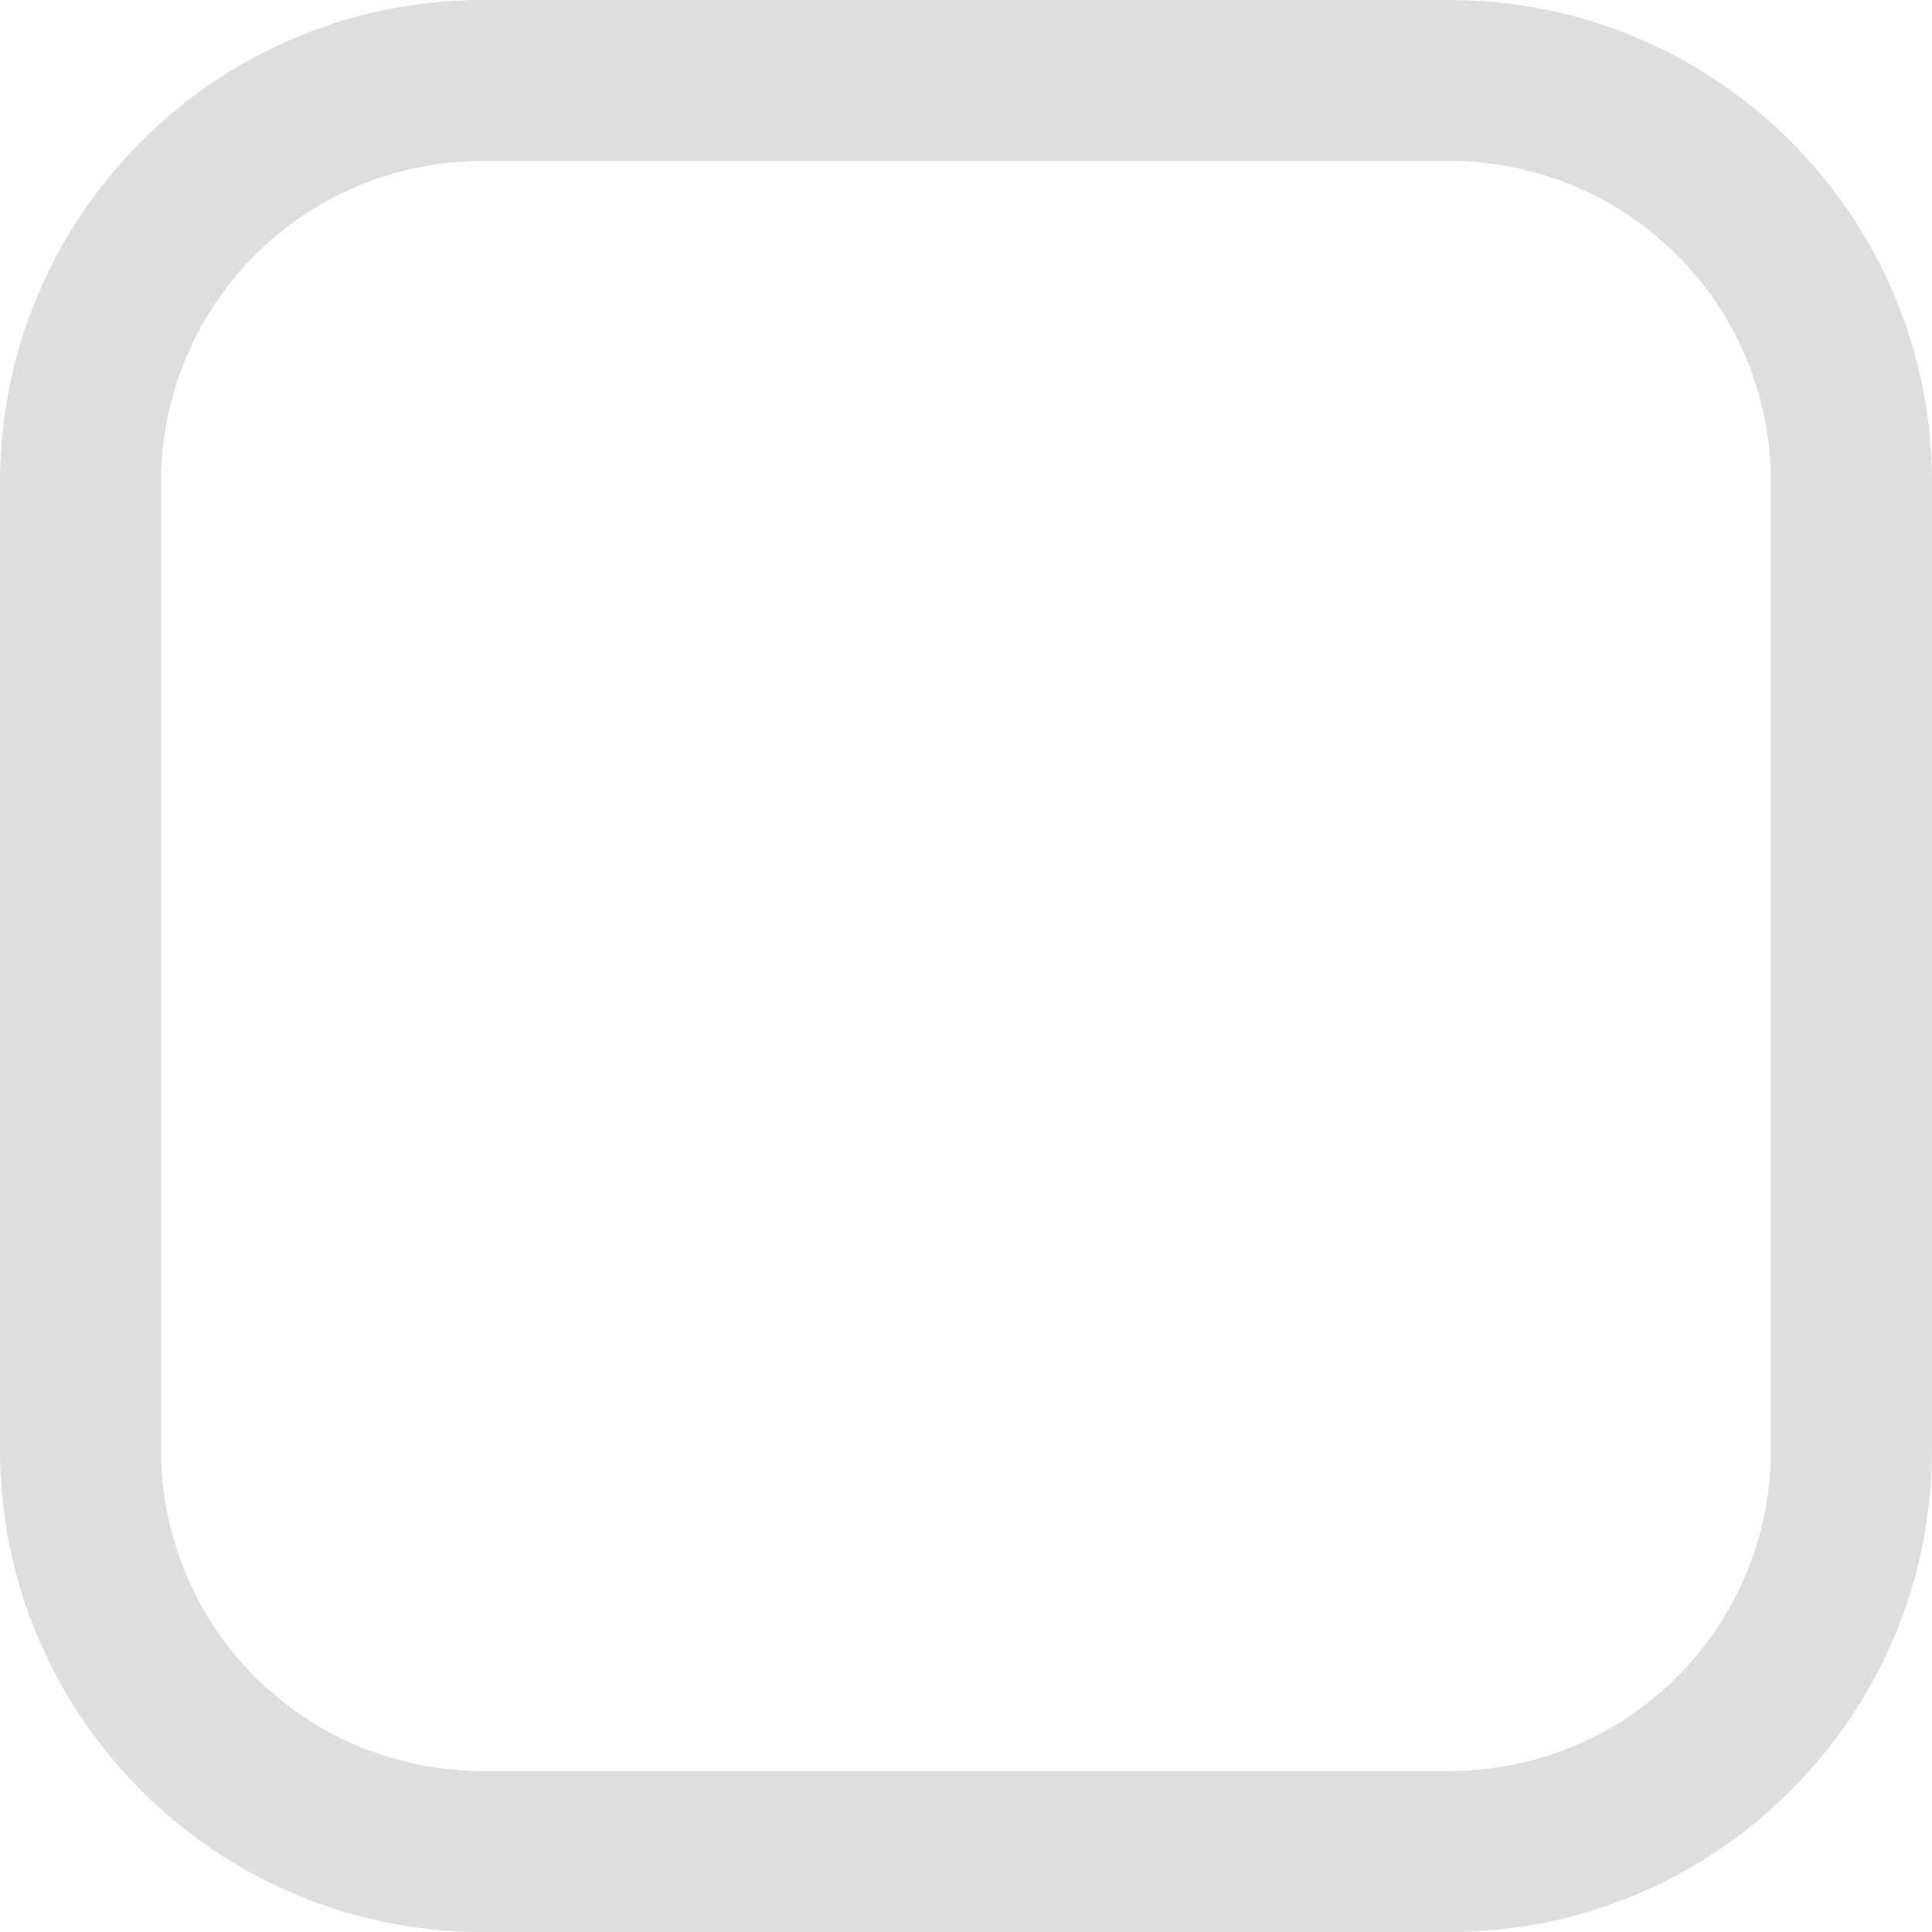
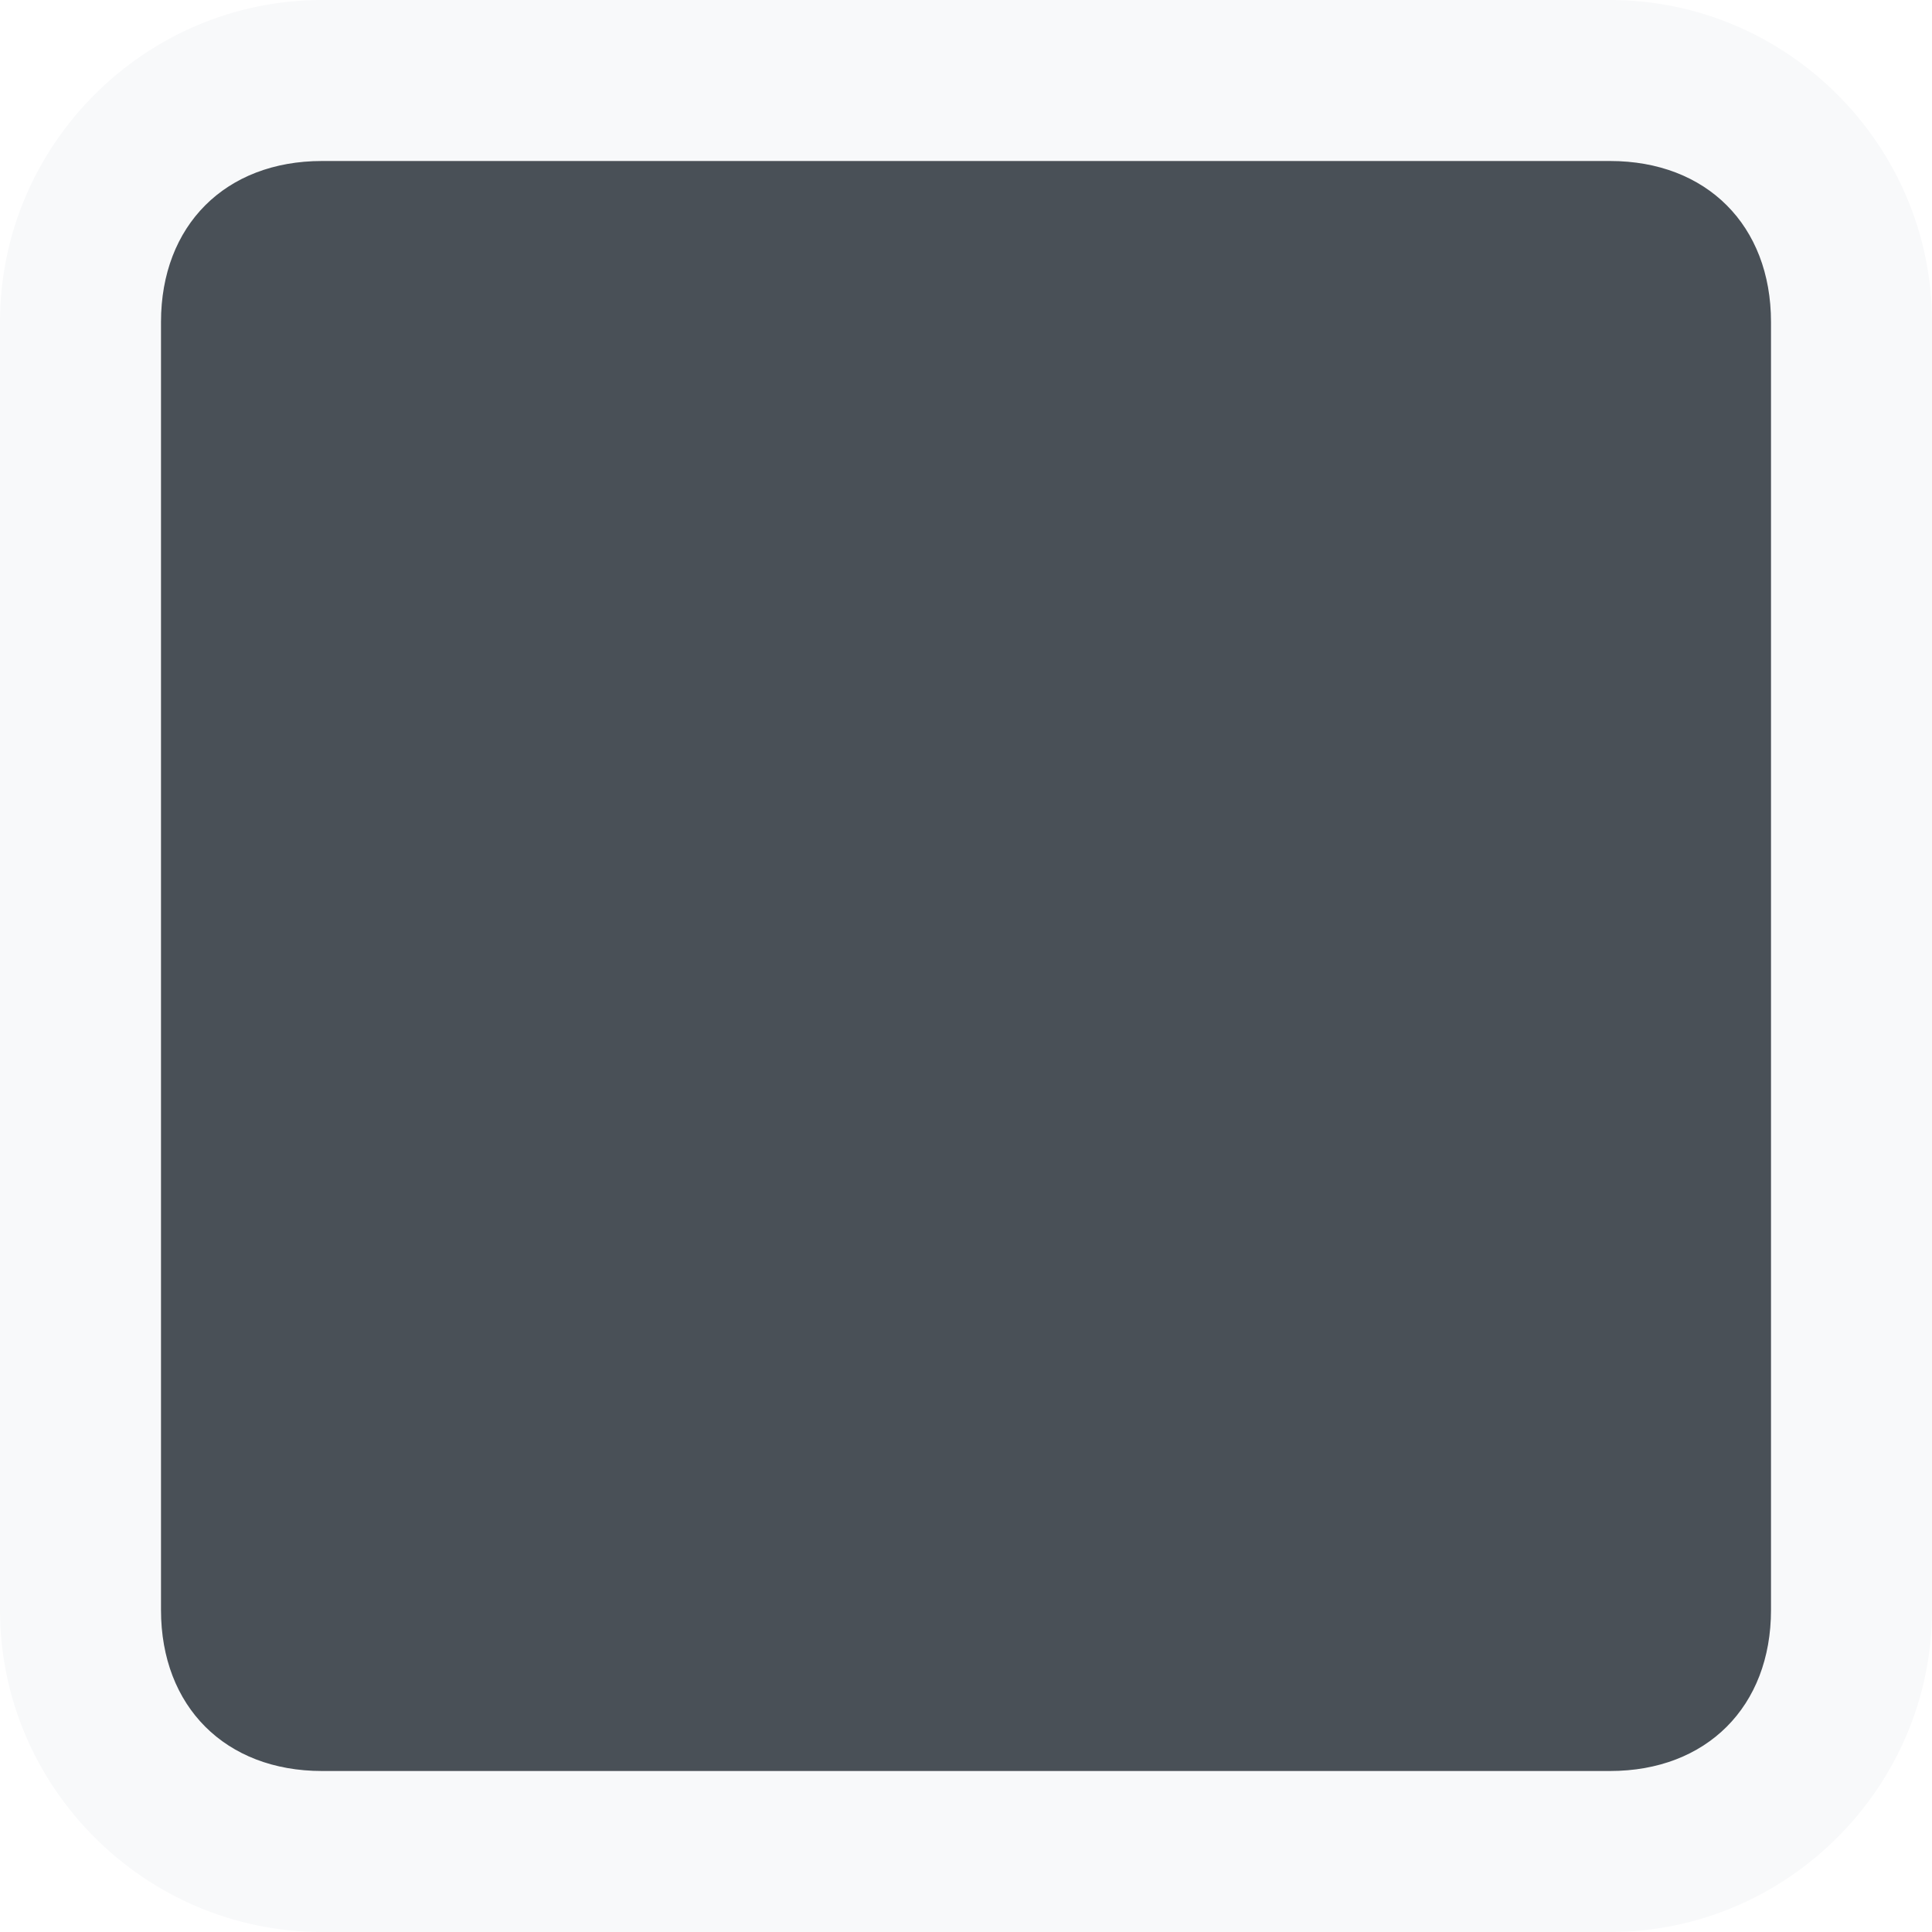
- <svg xmlns="http://www.w3.org/2000/svg" width="12px" height="12px" viewBox="0 0 12 12" version="1.1">
-   <defs />
-   <g id="Page-1" stroke="none" stroke-width="1" fill="none" fill-rule="evenodd">
-     <g id="Checkbox" fill="#dedede">
-       <g id="box">
-         <g id="Page-1">
-           <g id="Box">
-             <path d="M0,2.997 C0,1.342 1.342,0 2.997,0 L9.003,0 C10.658,0 12,1.342 12,2.997 L12,9.003 C12,10.658 10.658,12 9.003,12 L2.997,12 C1.342,12 0,10.658 0,9.003 L0,2.997 L0,2.997 Z M1,3 C1,1.895 1.887,1 3,1 L9,1 C10.105,1 11,1.887 11,3 L11,9 C11,10.105 10.113,11 9,11 L3,11 C1.895,11 1,10.113 1,9 L1,3 L1,3 Z" id="Rectangle-1" />
-           </g>
-         </g>
-       </g>
-     </g>
-   </g>
+ <svg xmlns="http://www.w3.org/2000/svg" version="1.1" x="0px" y="0px" viewBox="0 0 12 12">
+   <path style="fill:#495057;" d="M2,11.5c-0.8,0-1.5-0.7-1.5-1.5V2c0-0.8,0.7-1.5,1.5-1.5h8c0.8,0,1.5,0.7,1.5,1.5v8c0,0.8-0.7,1.5-1.5,1.5H2z" />
+   <path style="fill:#f8f9fa;" d="M10,1c0.6,0,1,0.4,1,1v8c0,0.6-0.4,1-1,1H2c-0.6,0-1-0.4-1-1V2c0-0.6,0.4-1,1-1H10 M10,0H2C0.9,0,0,0.9,0,2v8c0,1.1,0.9,2,2,2h8c1.1,0,2-0.9,2-2V2C12,0.9,11.1,0,10,0L10,0z" />
</svg>
